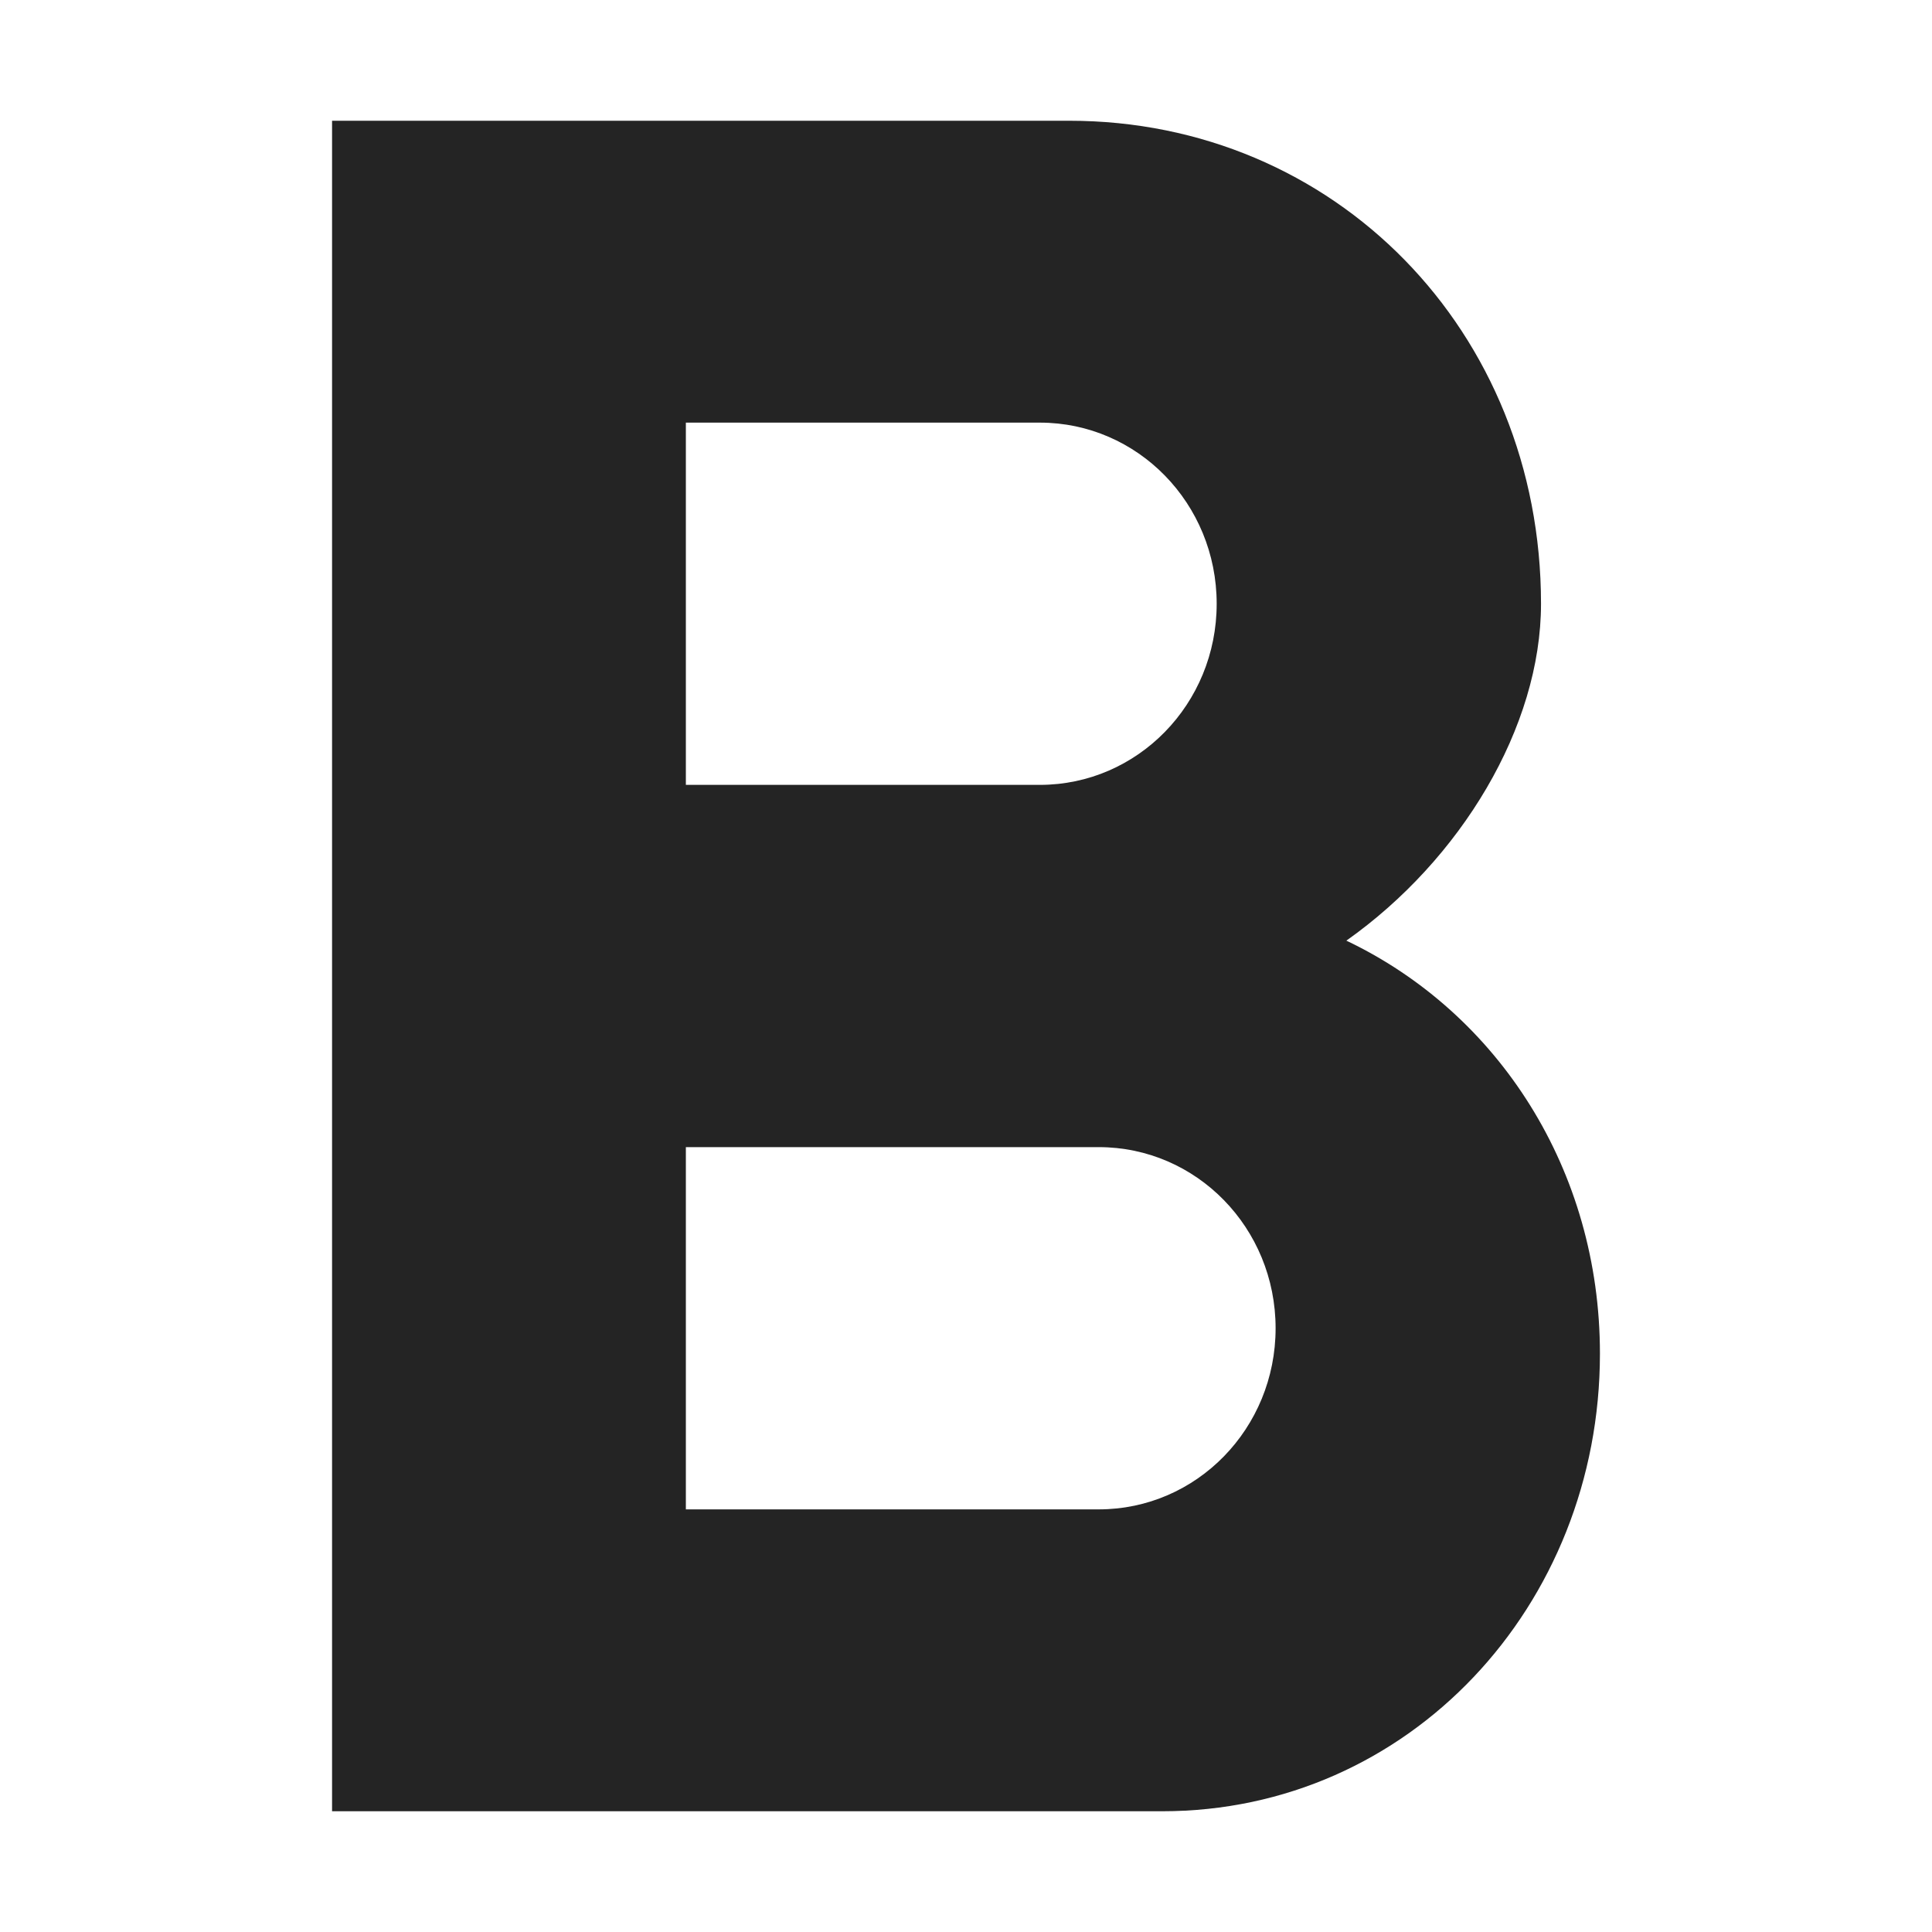
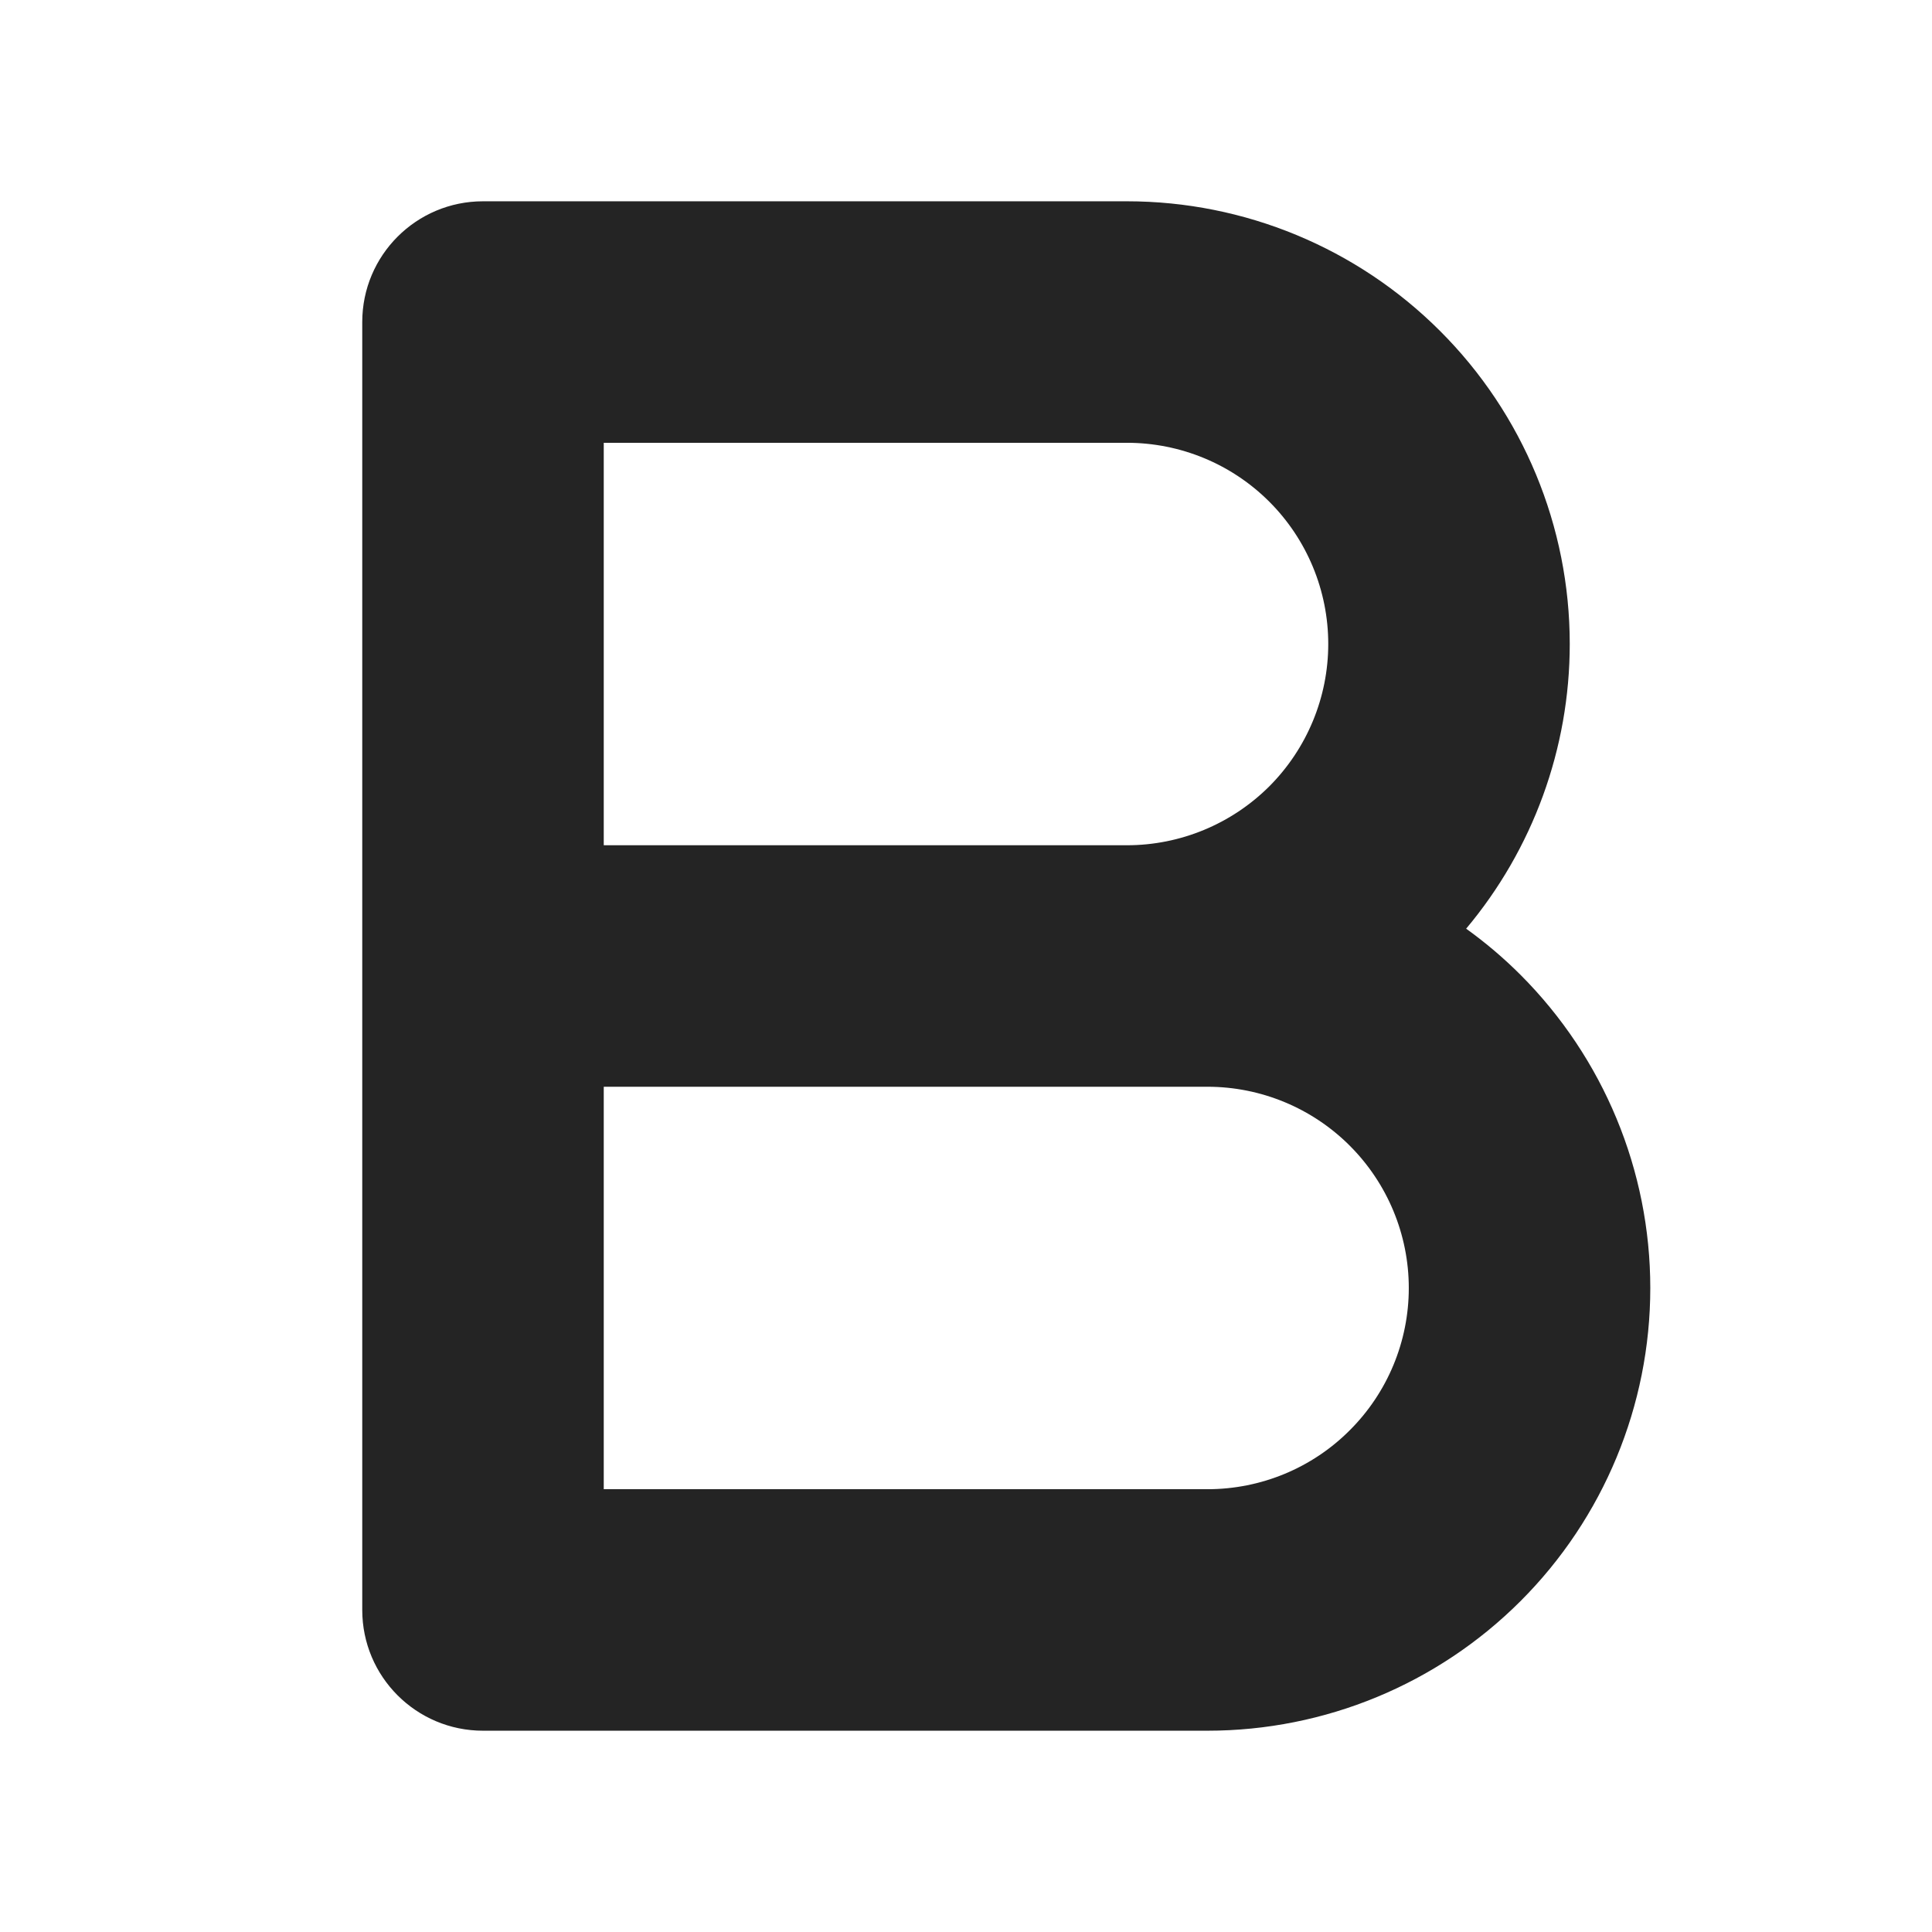
<svg xmlns="http://www.w3.org/2000/svg" width="16" height="16" viewBox="0 0 16 16" fill="none">
-   <path fill-rule="evenodd" clip-rule="evenodd" d="M11.15 7.79C12.098 7.12 12.762 6.02 12.762 5C12.762 2.74 11.052 1 8.855 1H2.75V15H9.626C11.668 15 13.25 13.3 13.25 11.21C13.25 9.69 12.41 8.39 11.15 7.79ZM5.68 3.5H8.611C9.421 3.5 10.076 4.17 10.076 5C10.076 5.83 9.421 6.5 8.611 6.5H5.68V3.5ZM9.099 12.5H5.68V9.5H9.099C9.91 9.5 10.564 10.17 10.564 11C10.564 11.83 9.91 12.5 9.099 12.5Z" fill="#242424" />
+   <path d="M4 1.667C3.448 1.667 3 2.114 3 2.667V13.333C3 13.886 3.448 14.333 4 14.333H10C10.973 14.333 11.905 13.947 12.593 13.259C13.28 12.572 13.667 11.639 13.667 10.667C13.667 9.694 13.28 8.762 12.593 8.074C12.452 7.933 12.301 7.805 12.142 7.691C12.694 7.033 13 6.199 13 5.333C13 4.361 12.614 3.428 11.926 2.741C11.238 2.053 10.306 1.667 9.333 1.667H4ZM9.333 7C9.775 7 10.199 6.824 10.512 6.512C10.824 6.199 11 5.775 11 5.333C11 4.891 10.824 4.467 10.512 4.155C10.199 3.842 9.775 3.667 9.333 3.667H5V7H9.333ZM5 12.333V9H10C10.442 9 10.866 9.176 11.178 9.488C11.491 9.801 11.667 10.225 11.667 10.667C11.667 11.109 11.491 11.533 11.178 11.845C10.866 12.158 10.442 12.333 10 12.333H5Z" fill-rule="evenodd" clip-rule="evenodd" fill="#242424" />
</svg>
